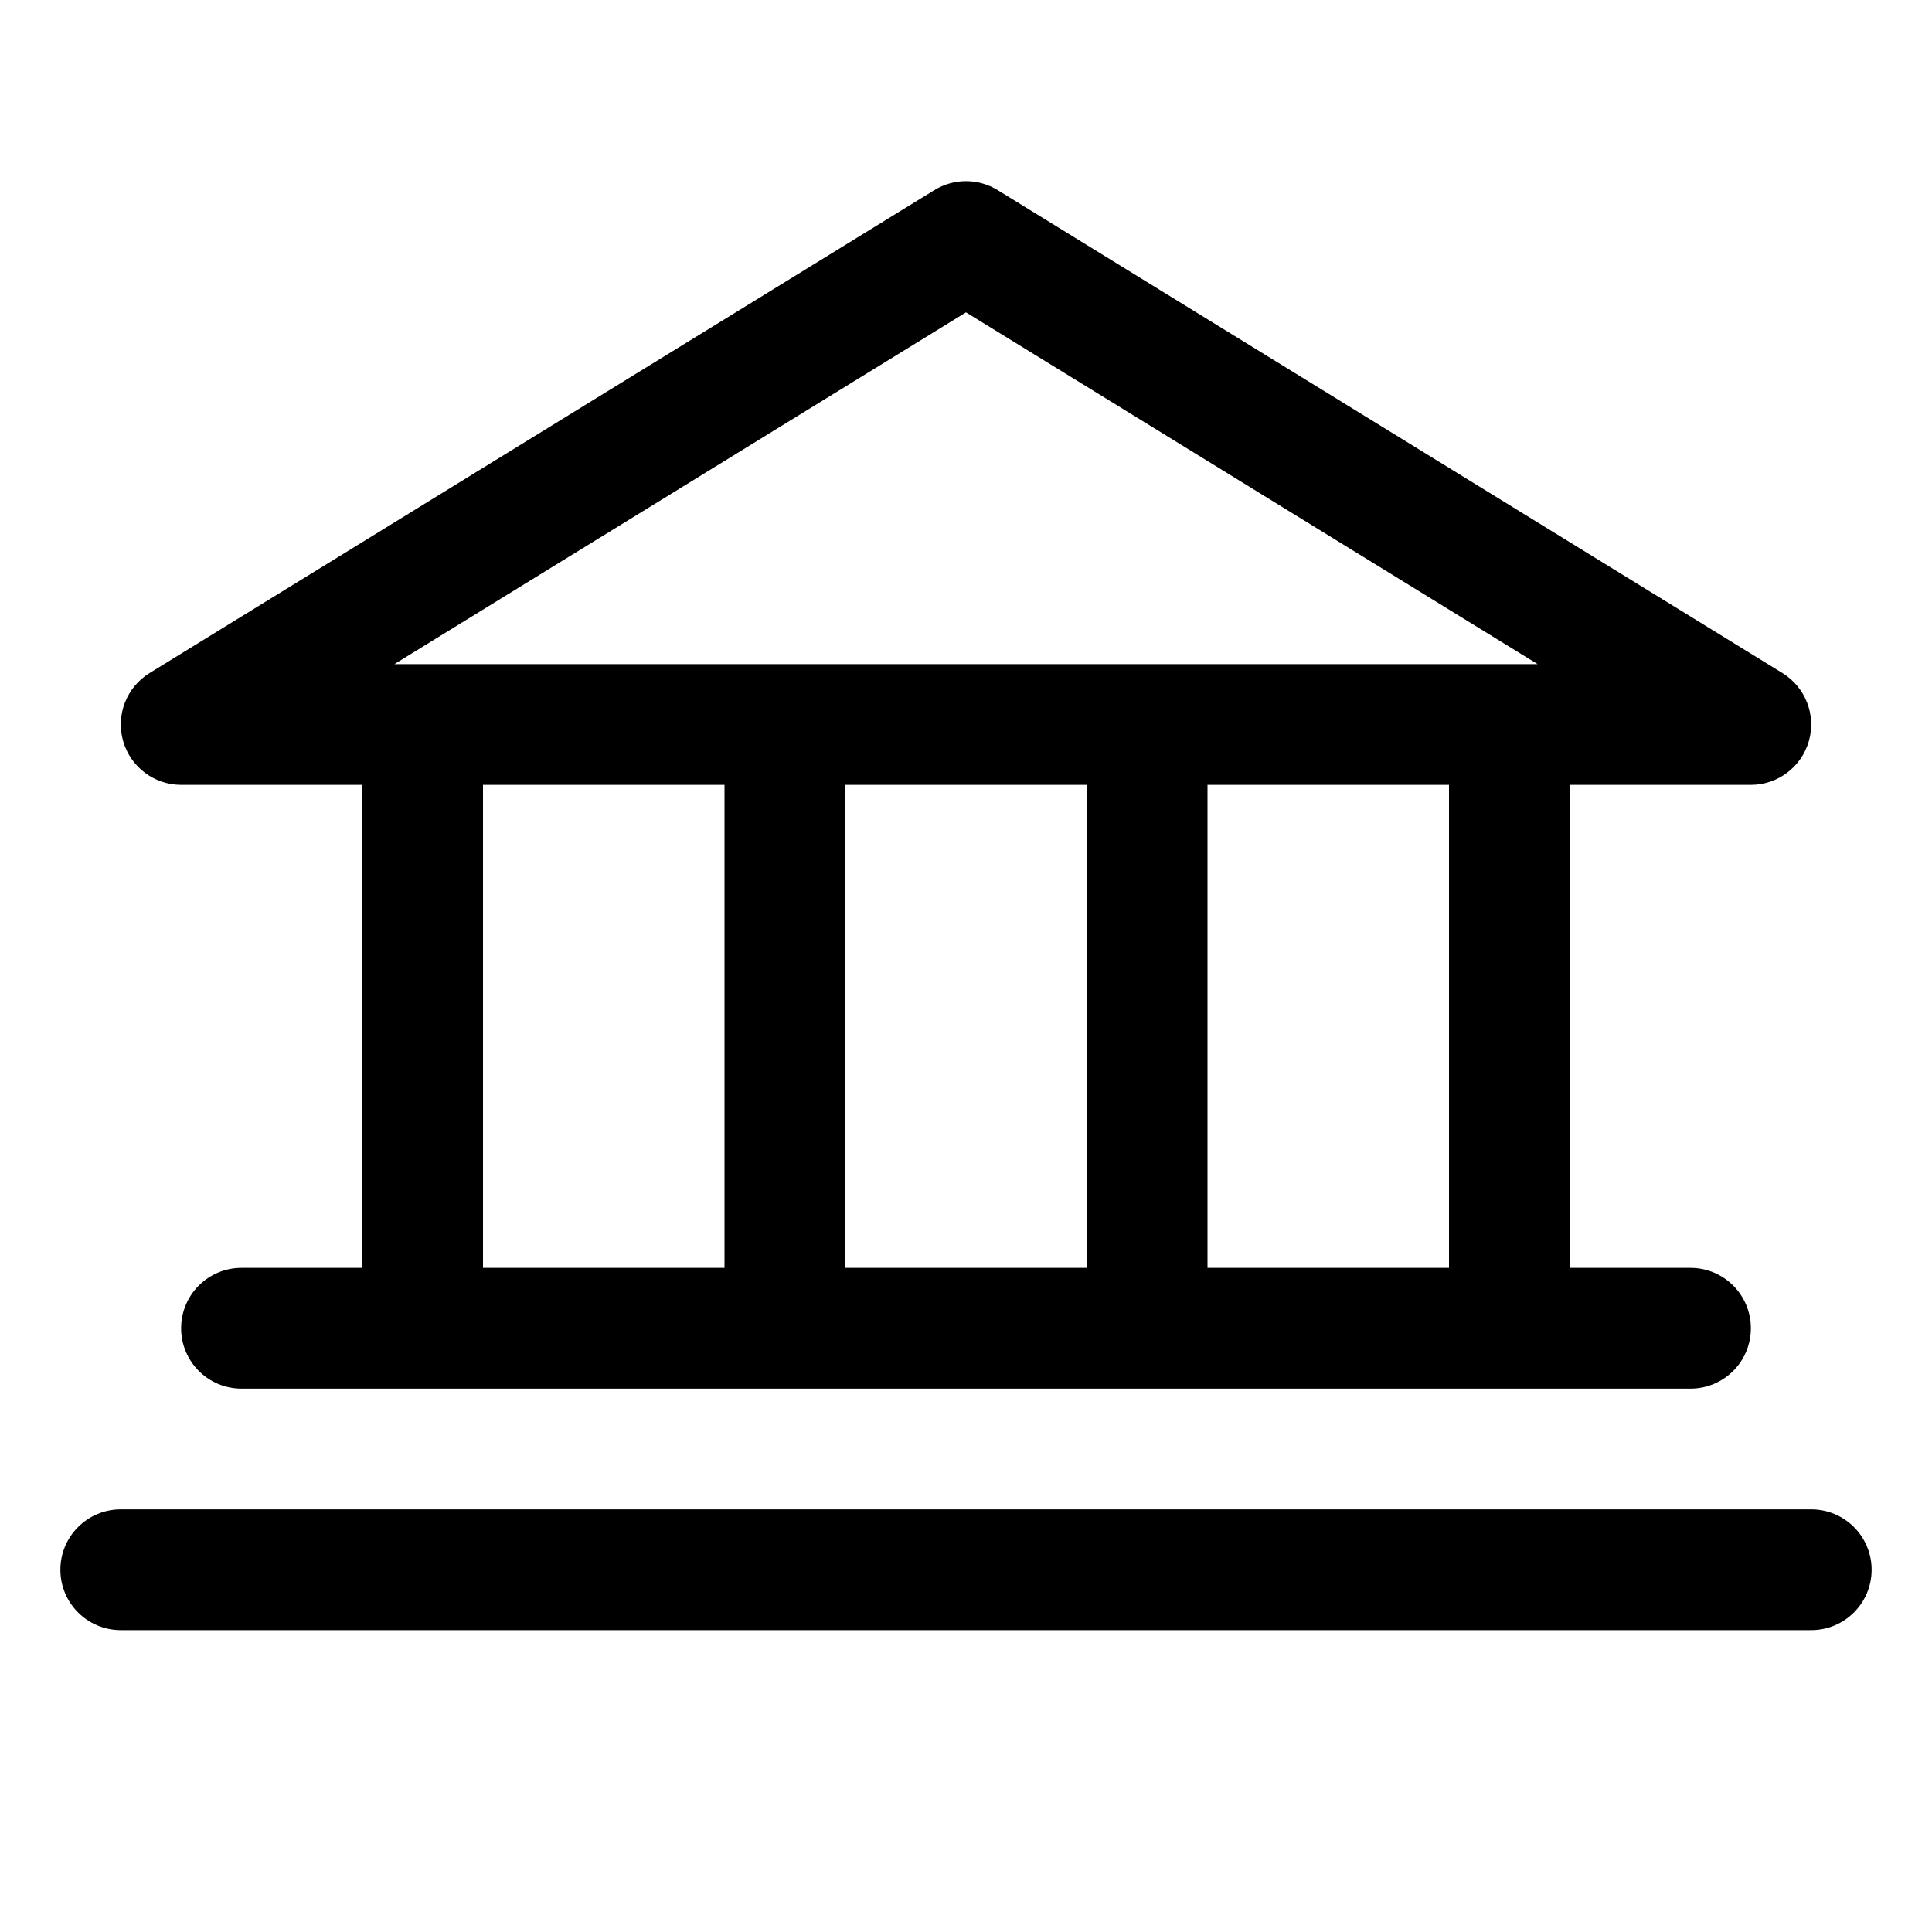
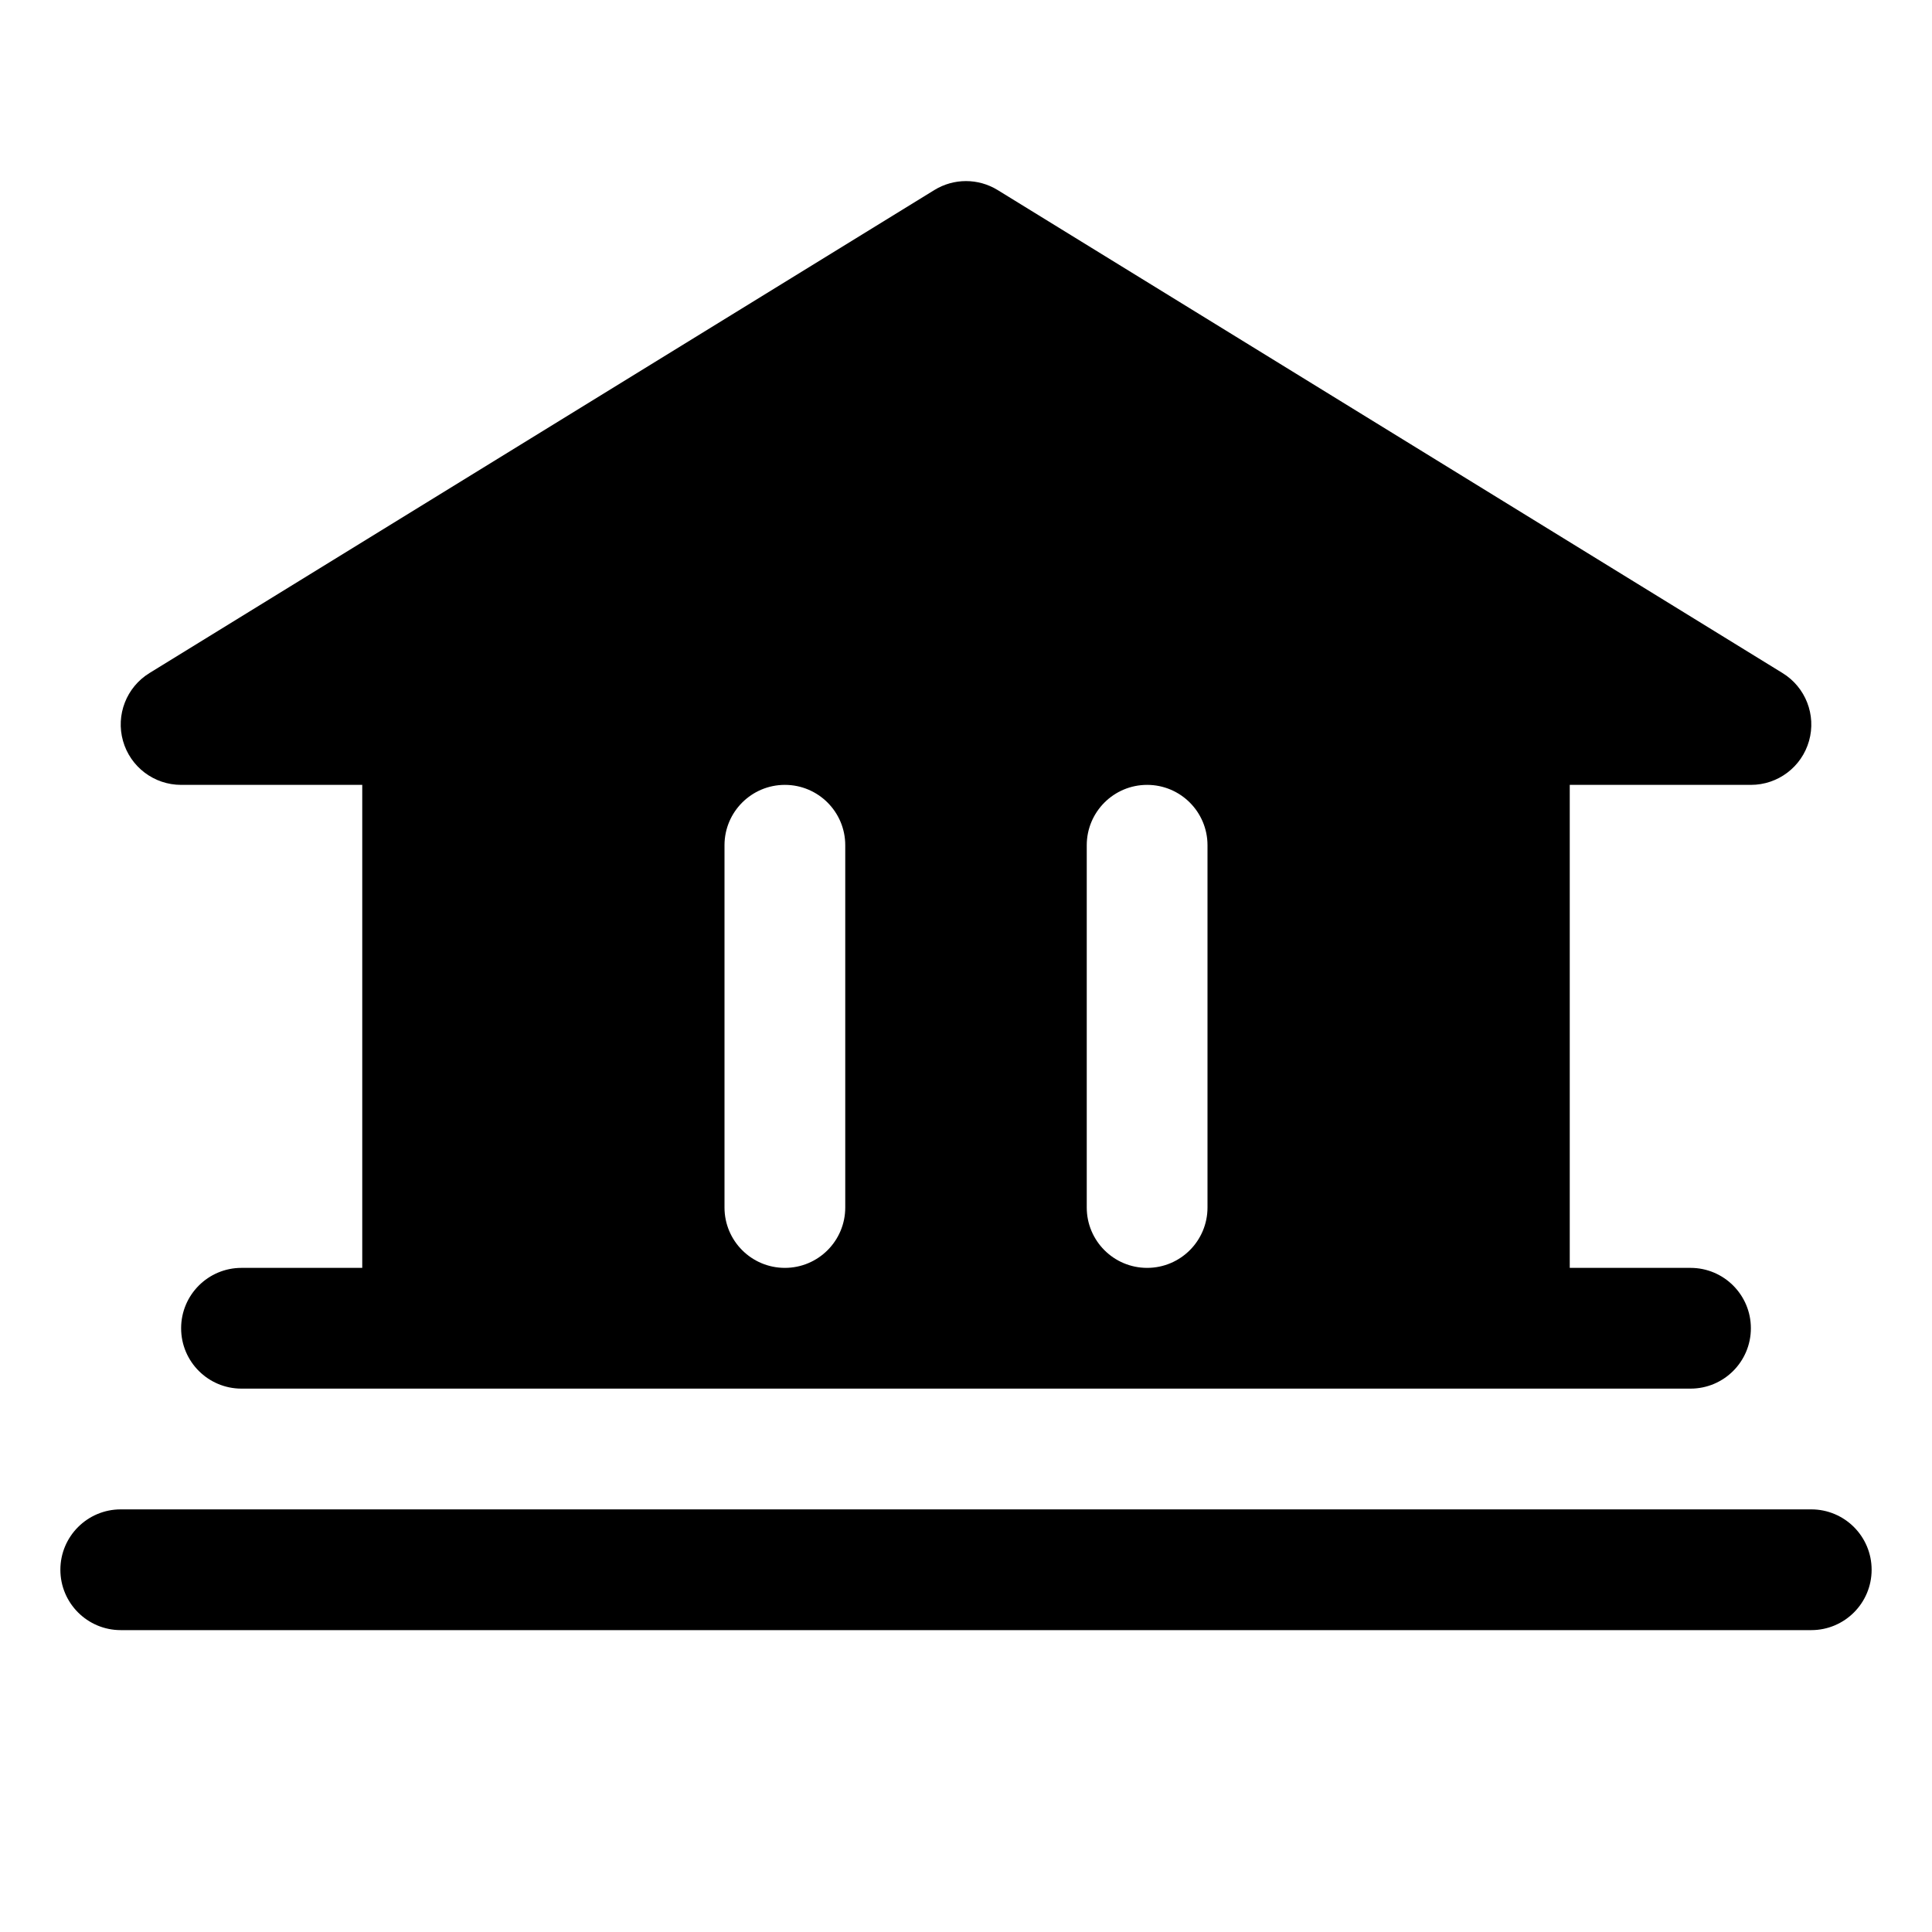
<svg xmlns="http://www.w3.org/2000/svg" viewBox="0 0 256 256" fill="currentColor">
-   <path d="M24,104H48v64H32a8,8,0,0,0,0,16H224a8,8,0,0,0,0-16H208V104h24a8,8,0,0,0,4.19-14.81l-104-64a8,8,0,0,0-8.38,0l-104,64A8,8,0,0,0,24,104Zm40,0H96v64H64Zm80,0v64H112V104Zm48,64H160V104h32ZM128,41.39,203.74,88H52.26ZM248,208a8,8,0,0,1-8,8H16a8,8,0,0,1,0-16H240A8,8,0,0,1,248,208Z" />
+   <path d="M248,208a8,8,0,0,1-8,8H16a8,8,0,0,1,0-16H240A8,8,0,0,1,248,208ZM16.3,98.18a8,8,0,0,1,3.51-9l104-64a8,8,0,0,1,8.38,0l104,64A8,8,0,0,1,232,104H208v64h16a8,8,0,0,1,0,16H32a8,8,0,0,1,0-16H48V104H24A8,8,0,0,1,16.3,98.18ZM144,160a8,8,0,0,0,16,0V112a8,8,0,0,0-16,0Zm-48,0a8,8,0,0,0,16,0V112a8,8,0,0,0-16,0Z" />
</svg>
